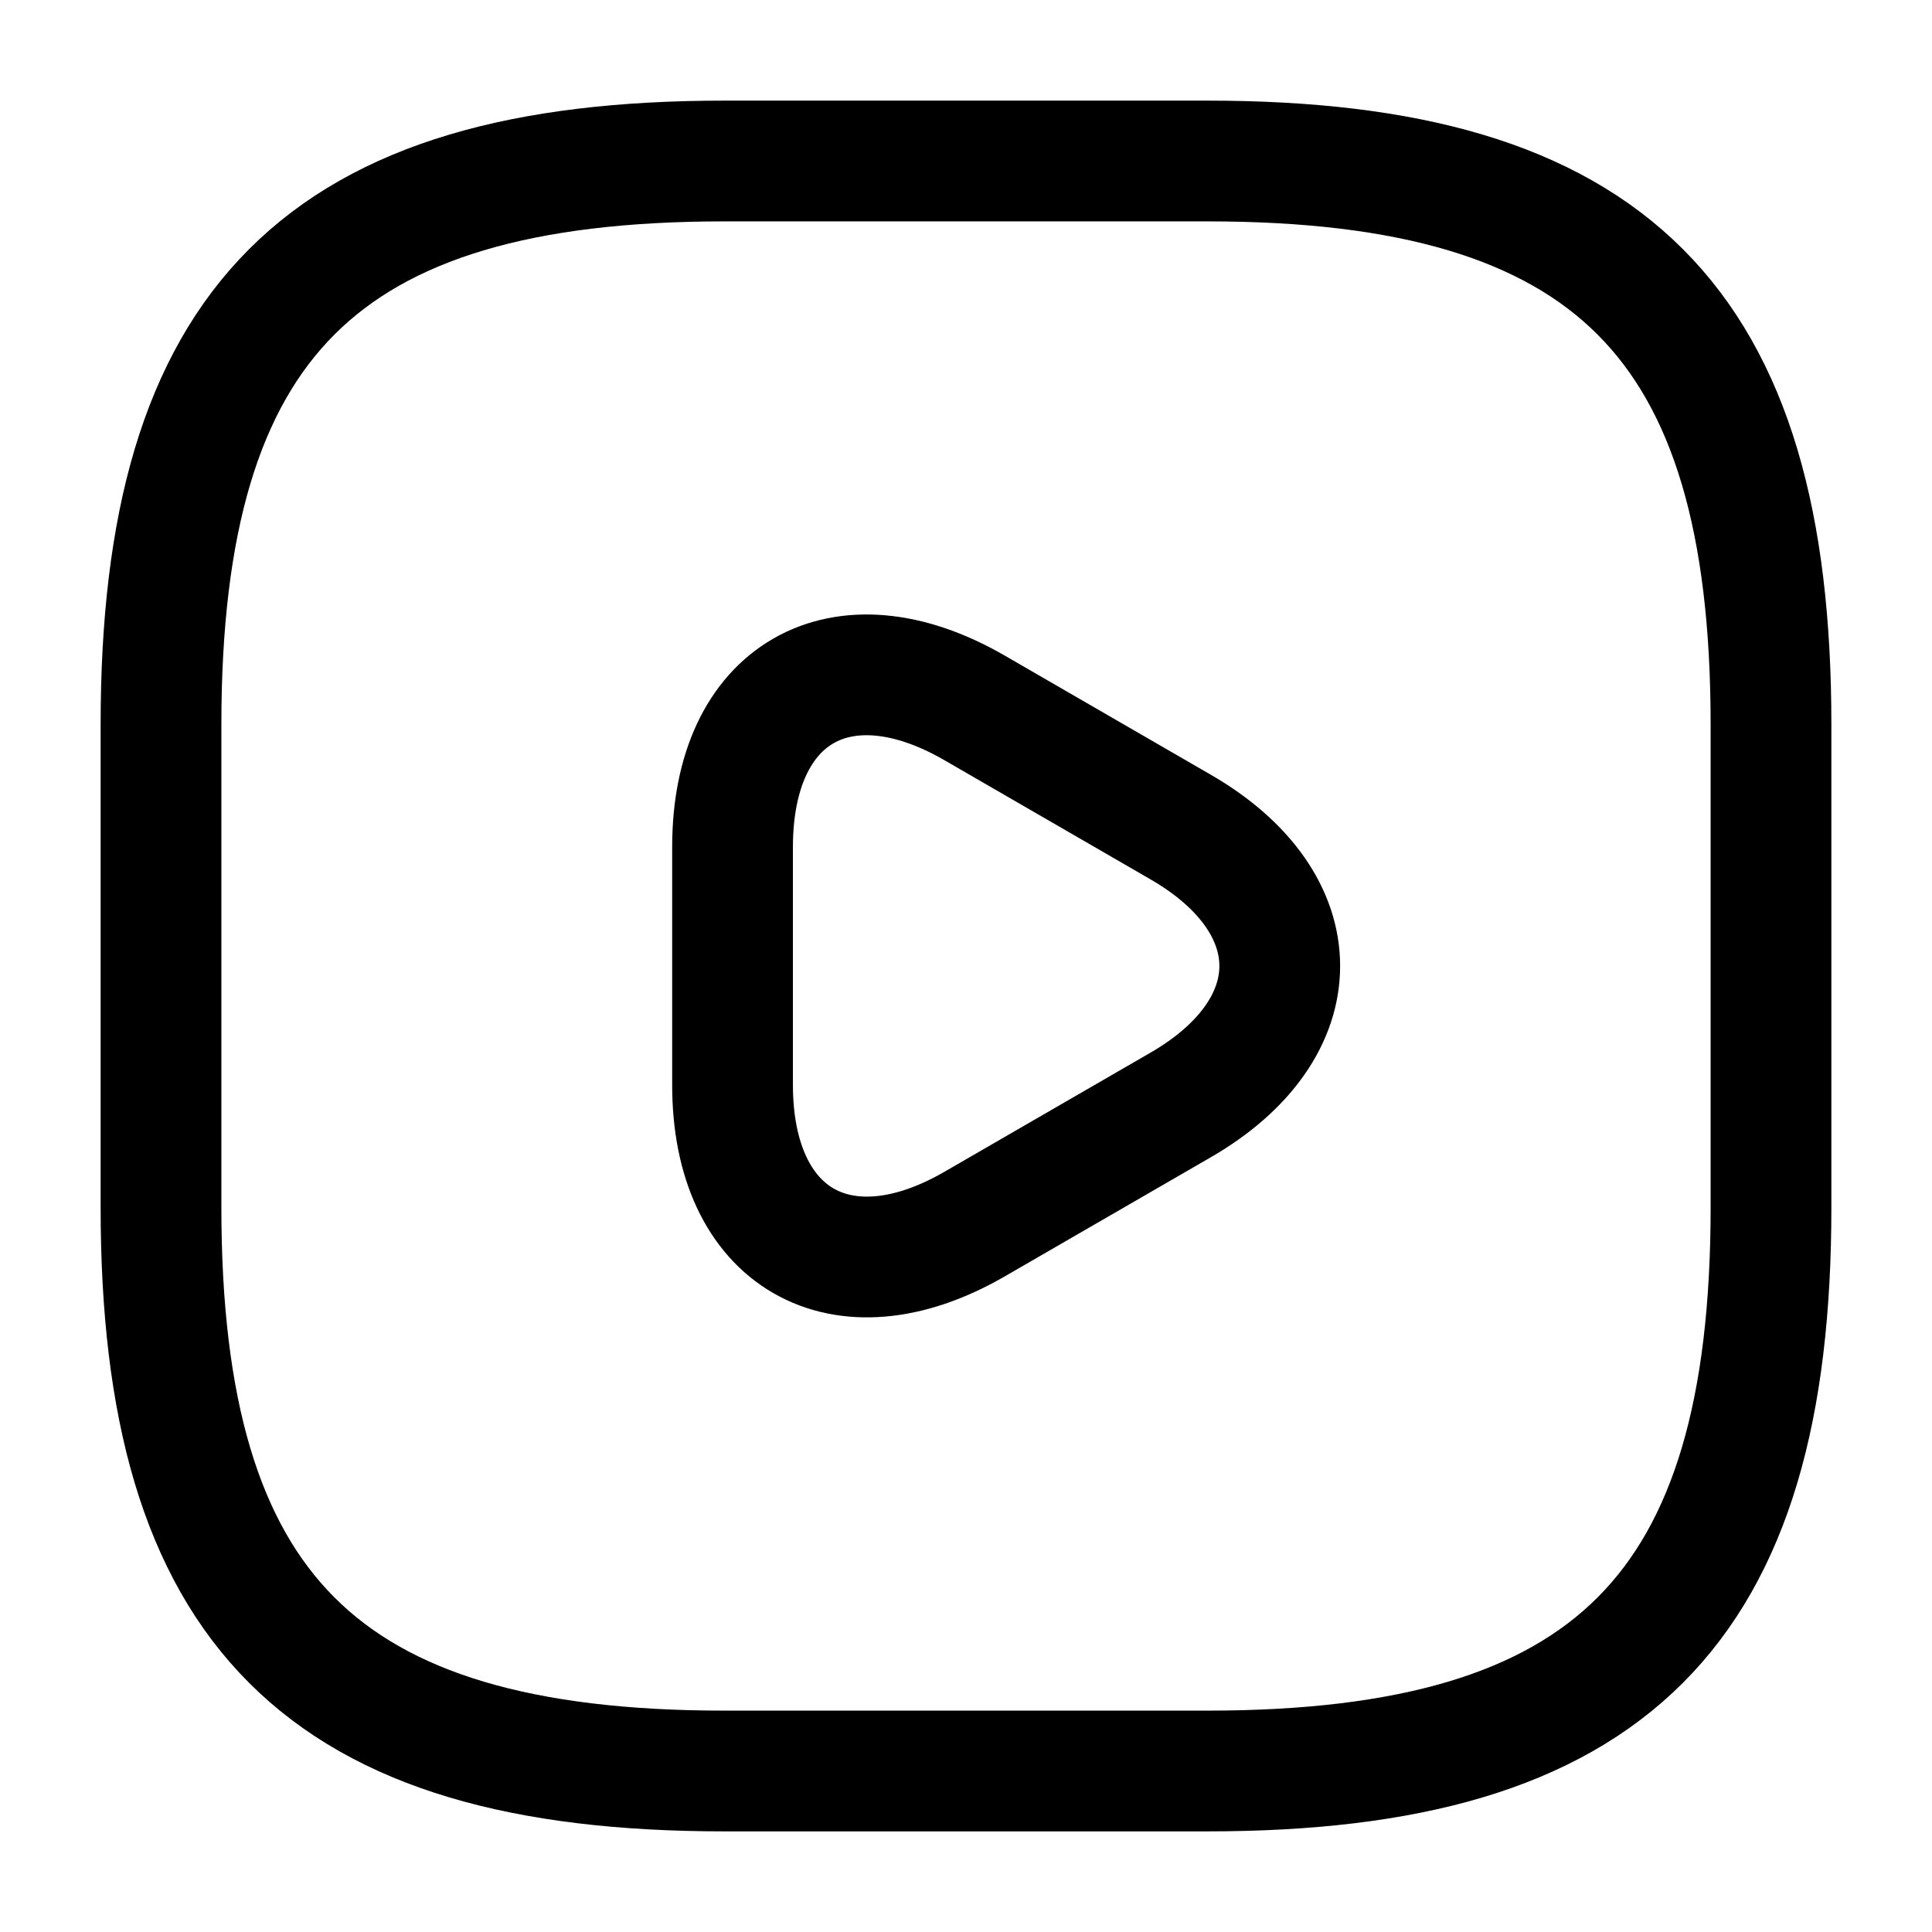
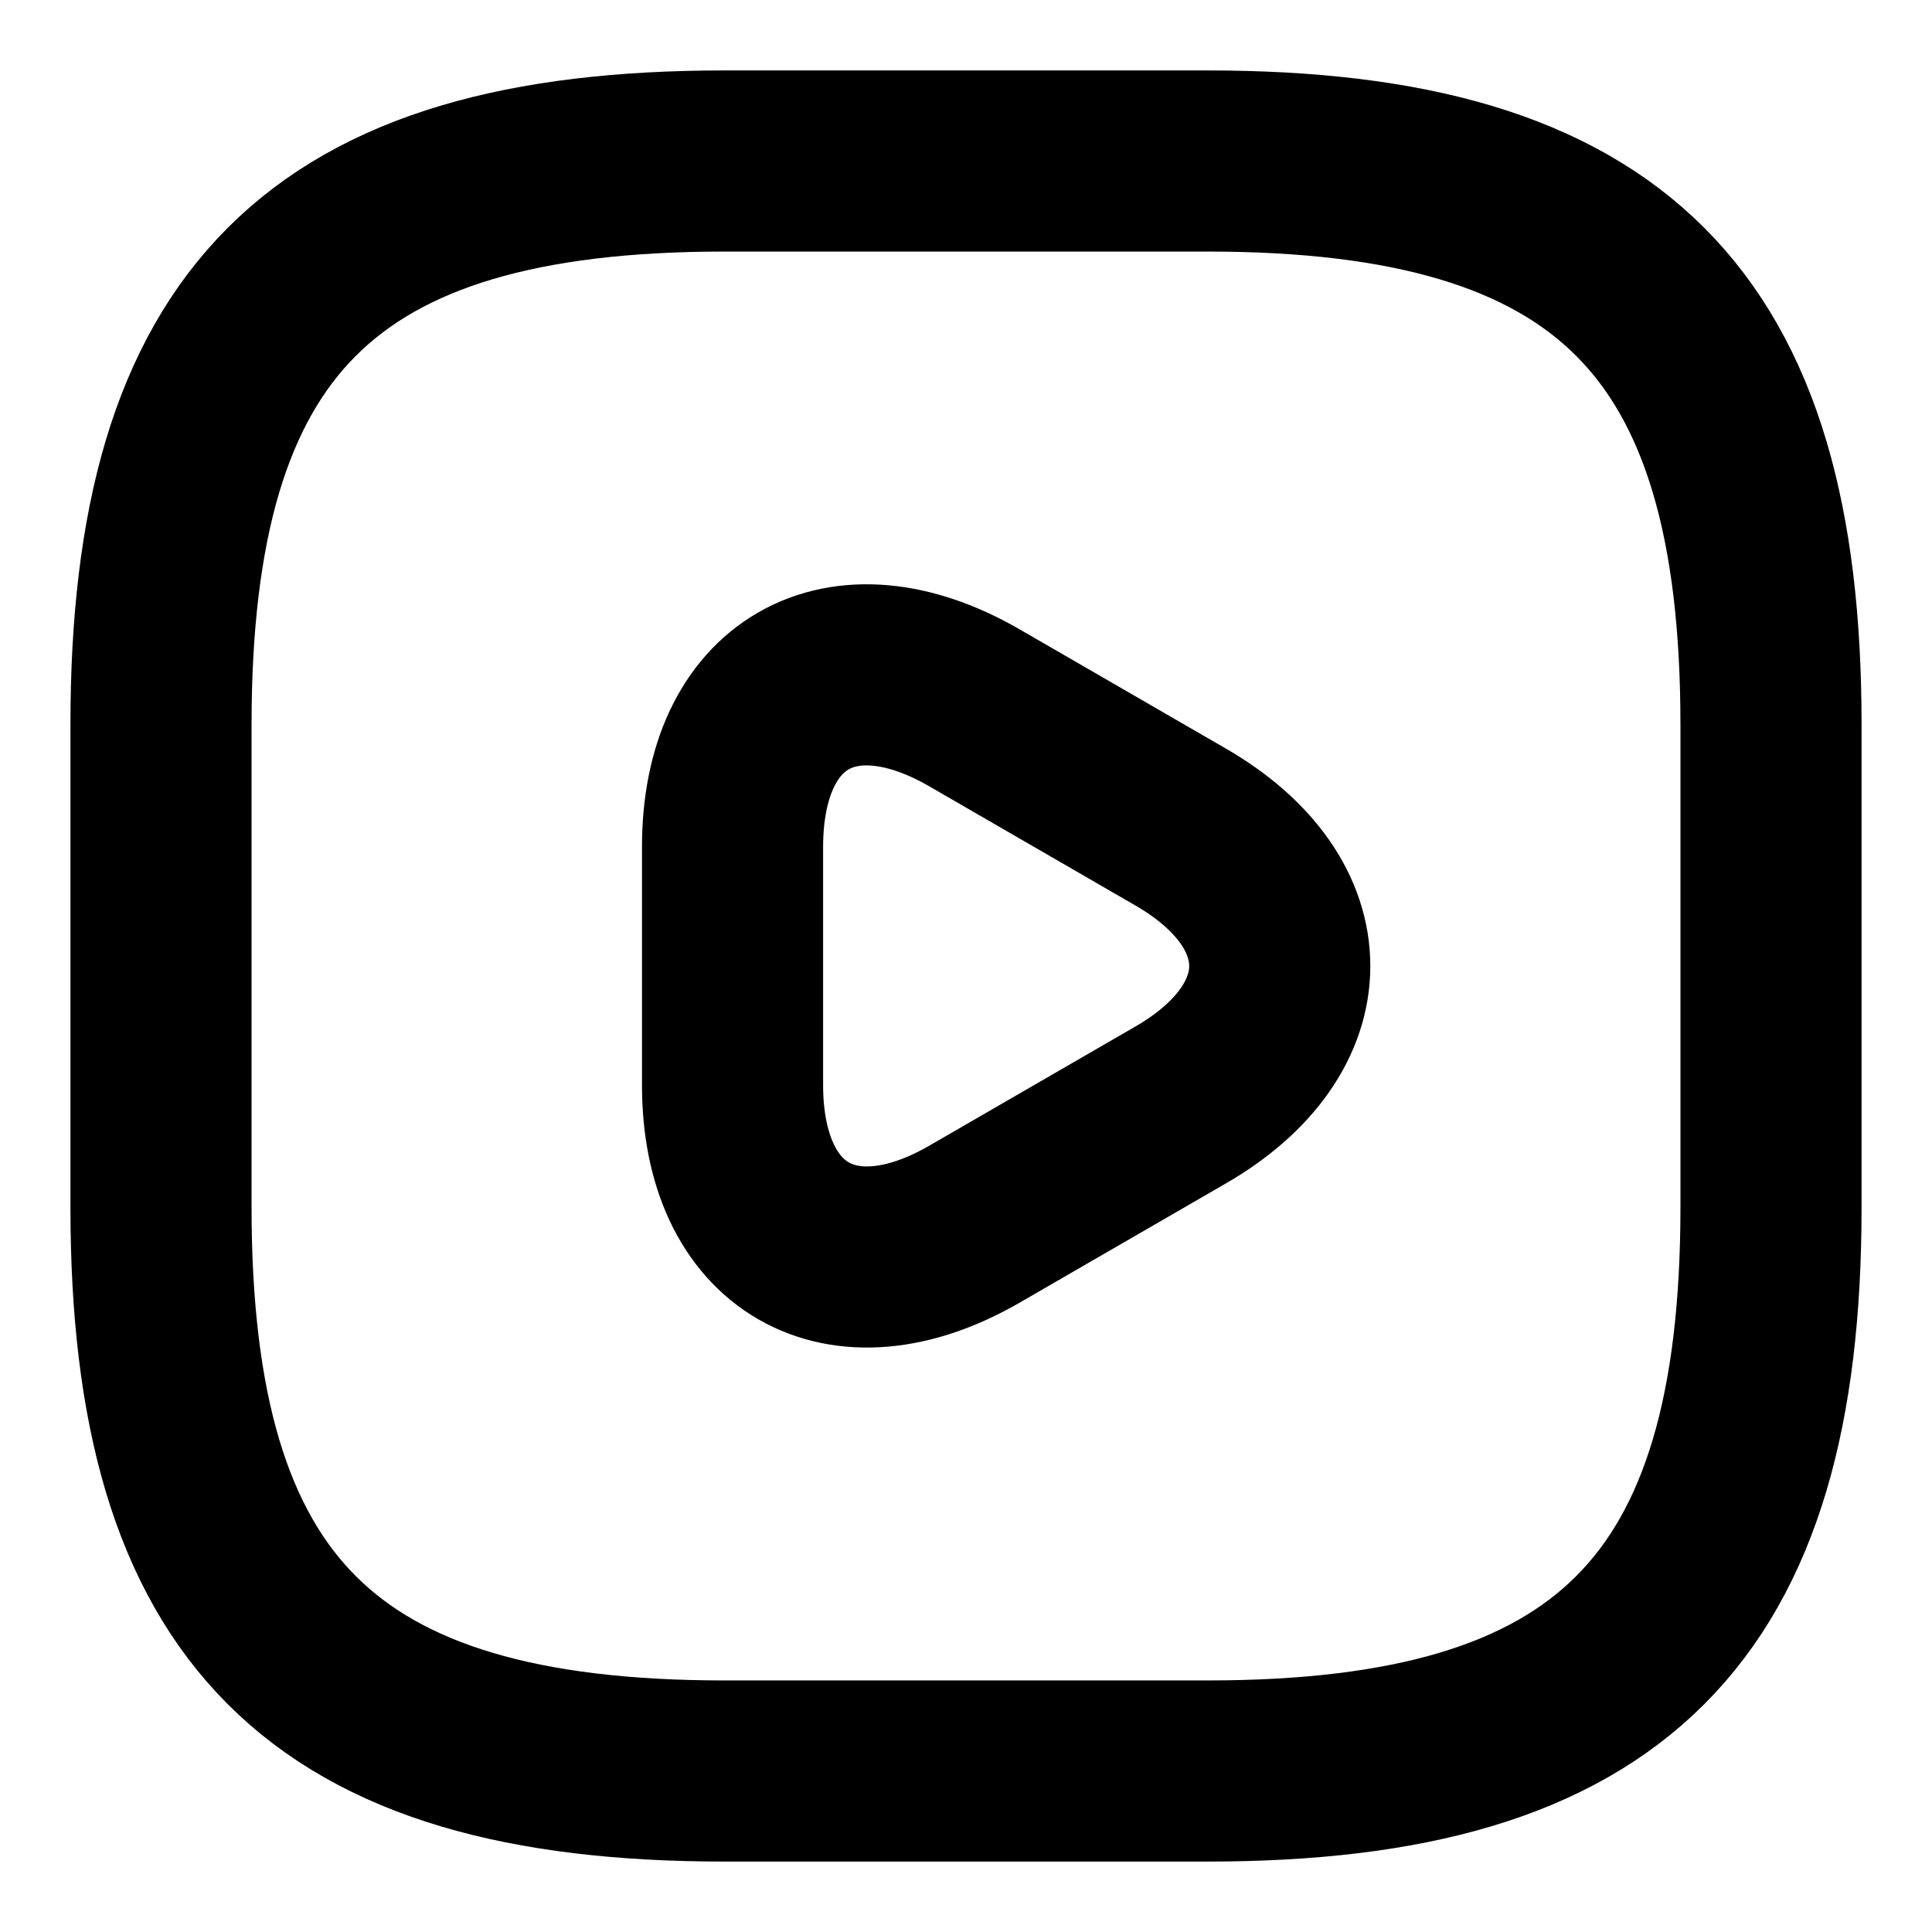
<svg xmlns="http://www.w3.org/2000/svg" width="256px" height="256px" viewBox="0 0 24 24" fill="none">
  <g id="SVGRepo_bgCarrier" stroke-width="0" />
  <g id="SVGRepo_tracerCarrier" stroke-linecap="round" stroke-linejoin="round" />
  <g id="SVGRepo_iconCarrier">
-     <path d="M9 22H15C20 22 22 20 22 15V9C22 4 20 2 15 2H9C4 2 2 4 2 9V15C2 20 4 22 9 22Z" stroke="#000000" stroke-width="1.5" stroke-linecap="round" stroke-linejoin="round" />
-     <path d="M9.1 12V10.52C9.1 8.61 10.45 7.84 12.1 8.79L13.38 9.53L14.66 10.27C16.31 11.22 16.31 12.78 14.66 13.73L13.38 14.47L12.1 15.21C10.45 16.16 9.1 15.38 9.1 13.48V12Z" stroke="#000000" stroke-width="1.5" stroke-miterlimit="10" stroke-linecap="round" stroke-linejoin="round" />
+     <path d="M9 22H15C20 22 22 20 22 15V9C22 4 20 2 15 2H9C4 2 2 4 2 9V15C2 20 4 22 9 22Z" stroke="#000000" stroke-width="2.25" stroke-linecap="round" stroke-linejoin="round" />
+     <path d="M9.1 12V10.52C9.1 8.61 10.45 7.84 12.1 8.79L13.38 9.53L14.66 10.27C16.31 11.22 16.31 12.78 14.66 13.73L13.38 14.47L12.1 15.21C10.45 16.16 9.1 15.38 9.1 13.48V12Z" stroke="#000000" stroke-width="2.25" stroke-miterlimit="10" stroke-linecap="round" stroke-linejoin="round" />
  </g>
</svg>
